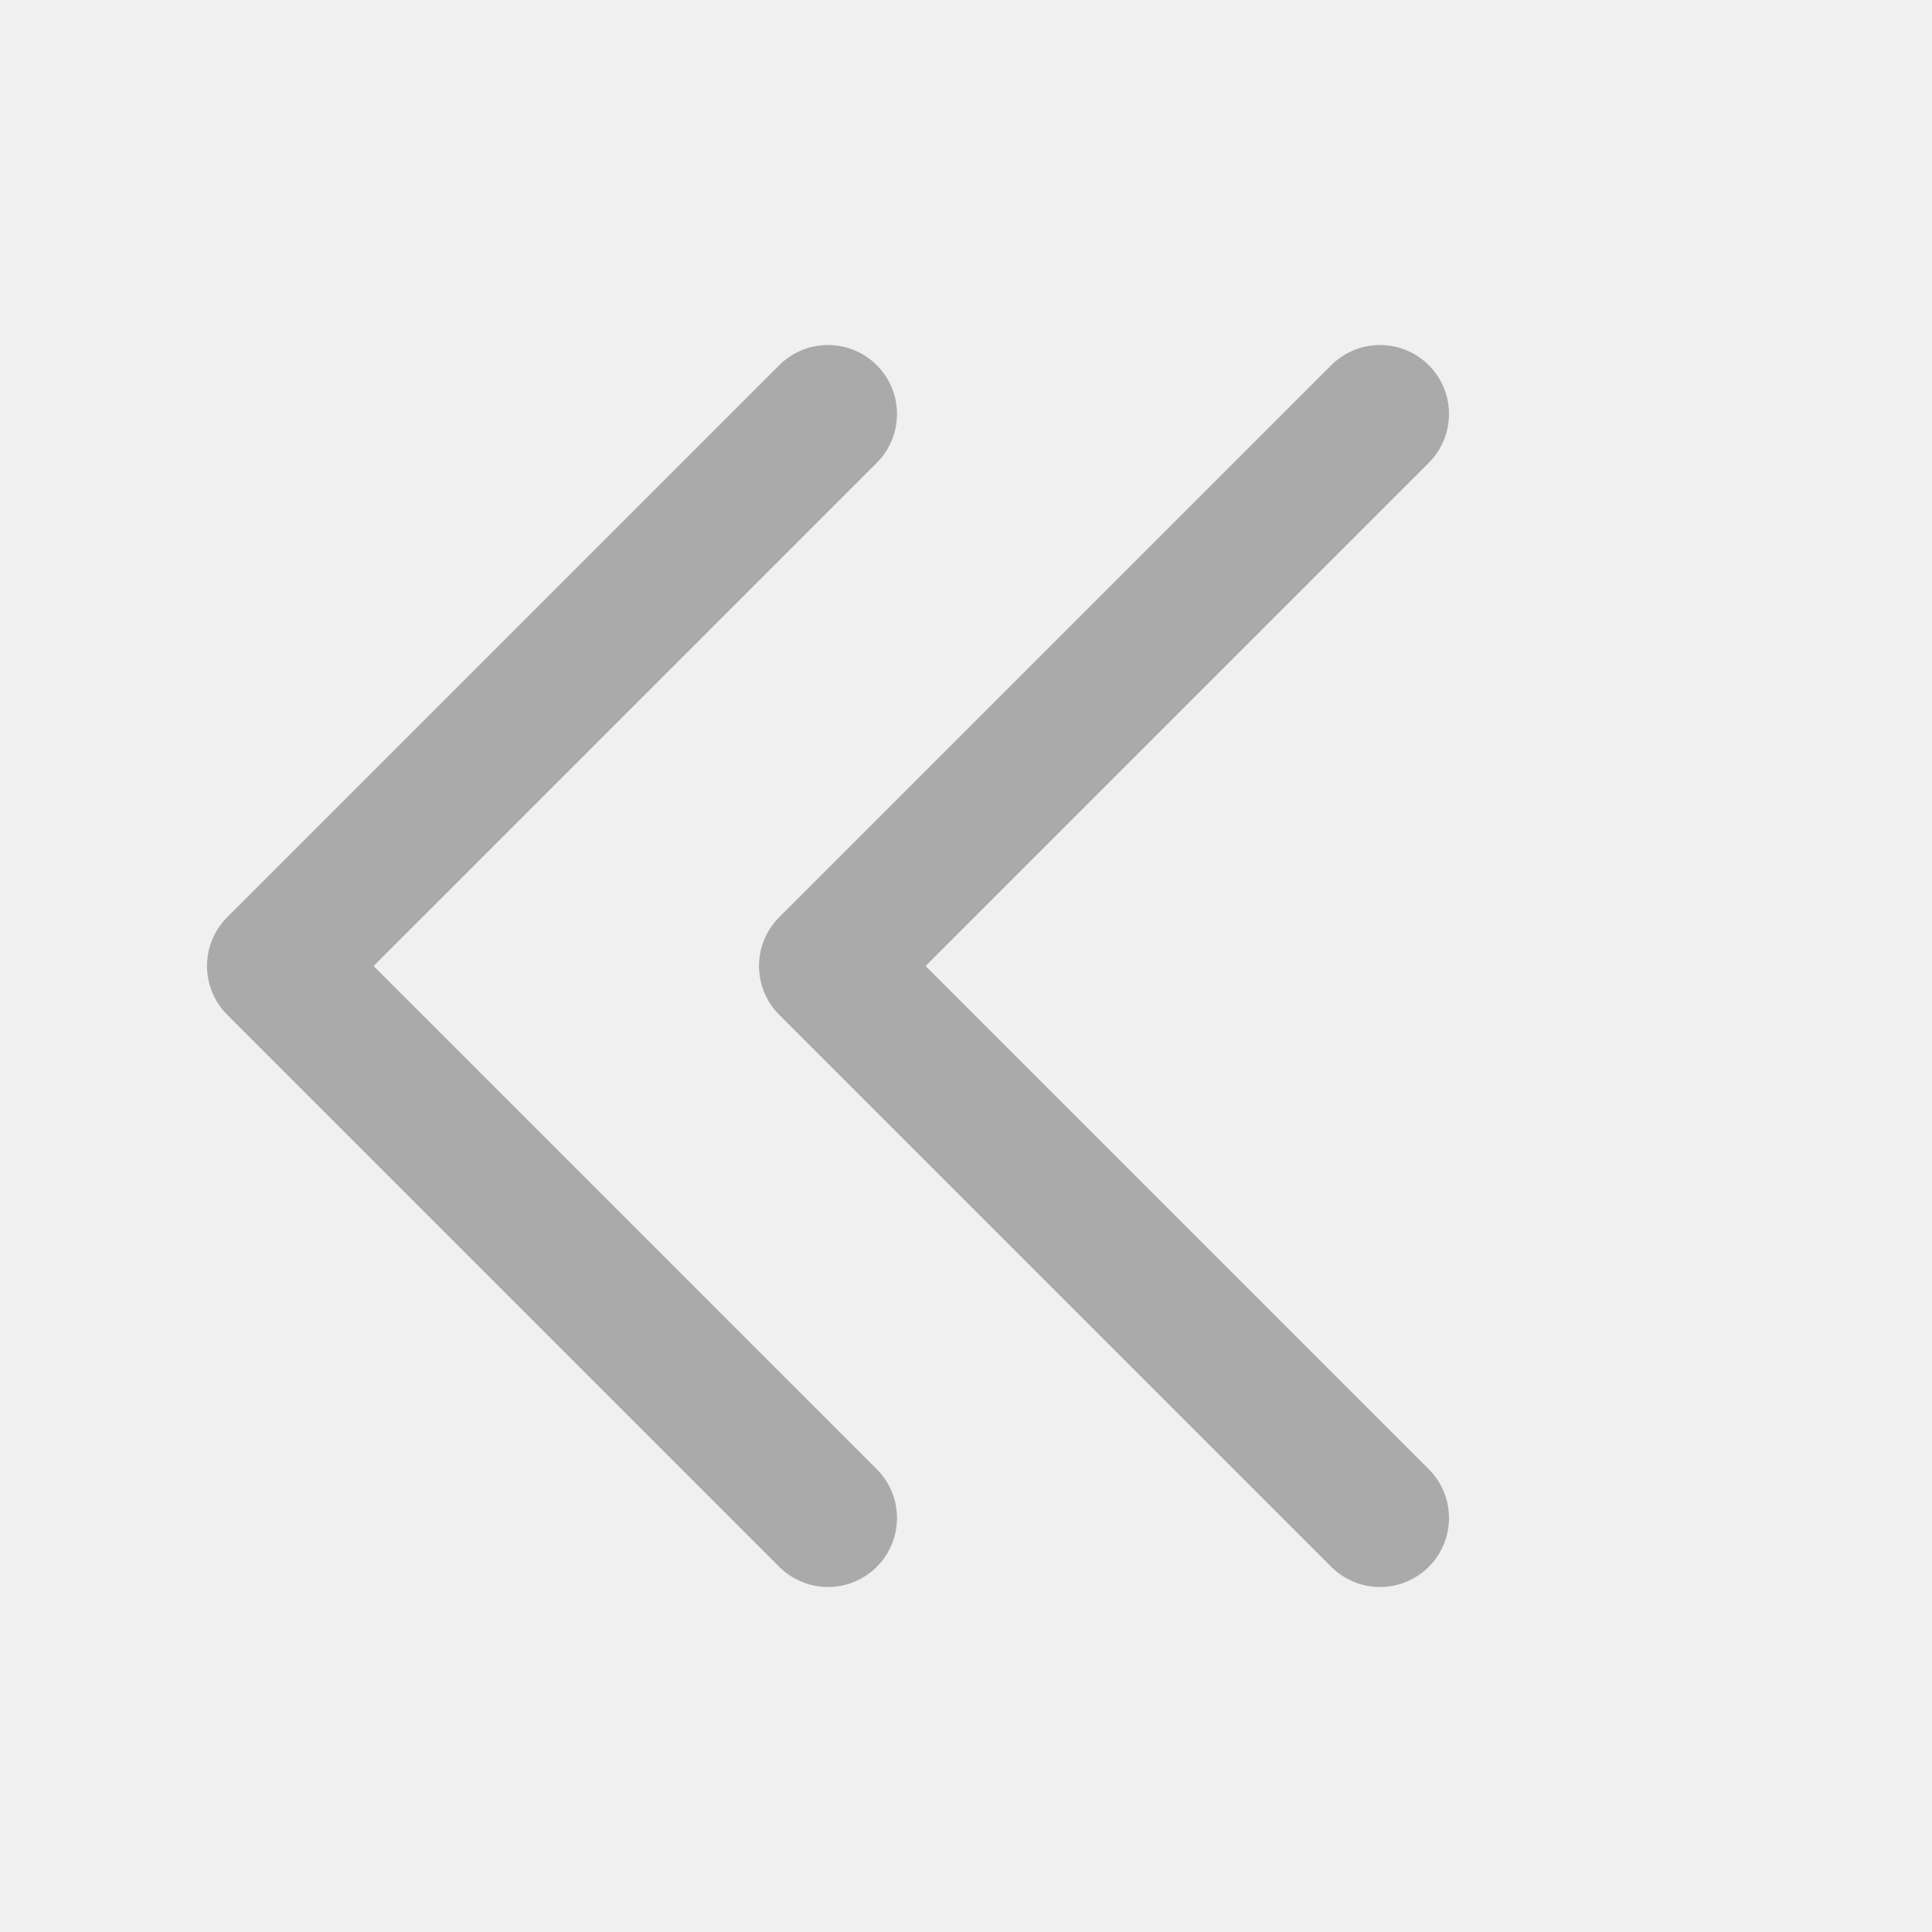
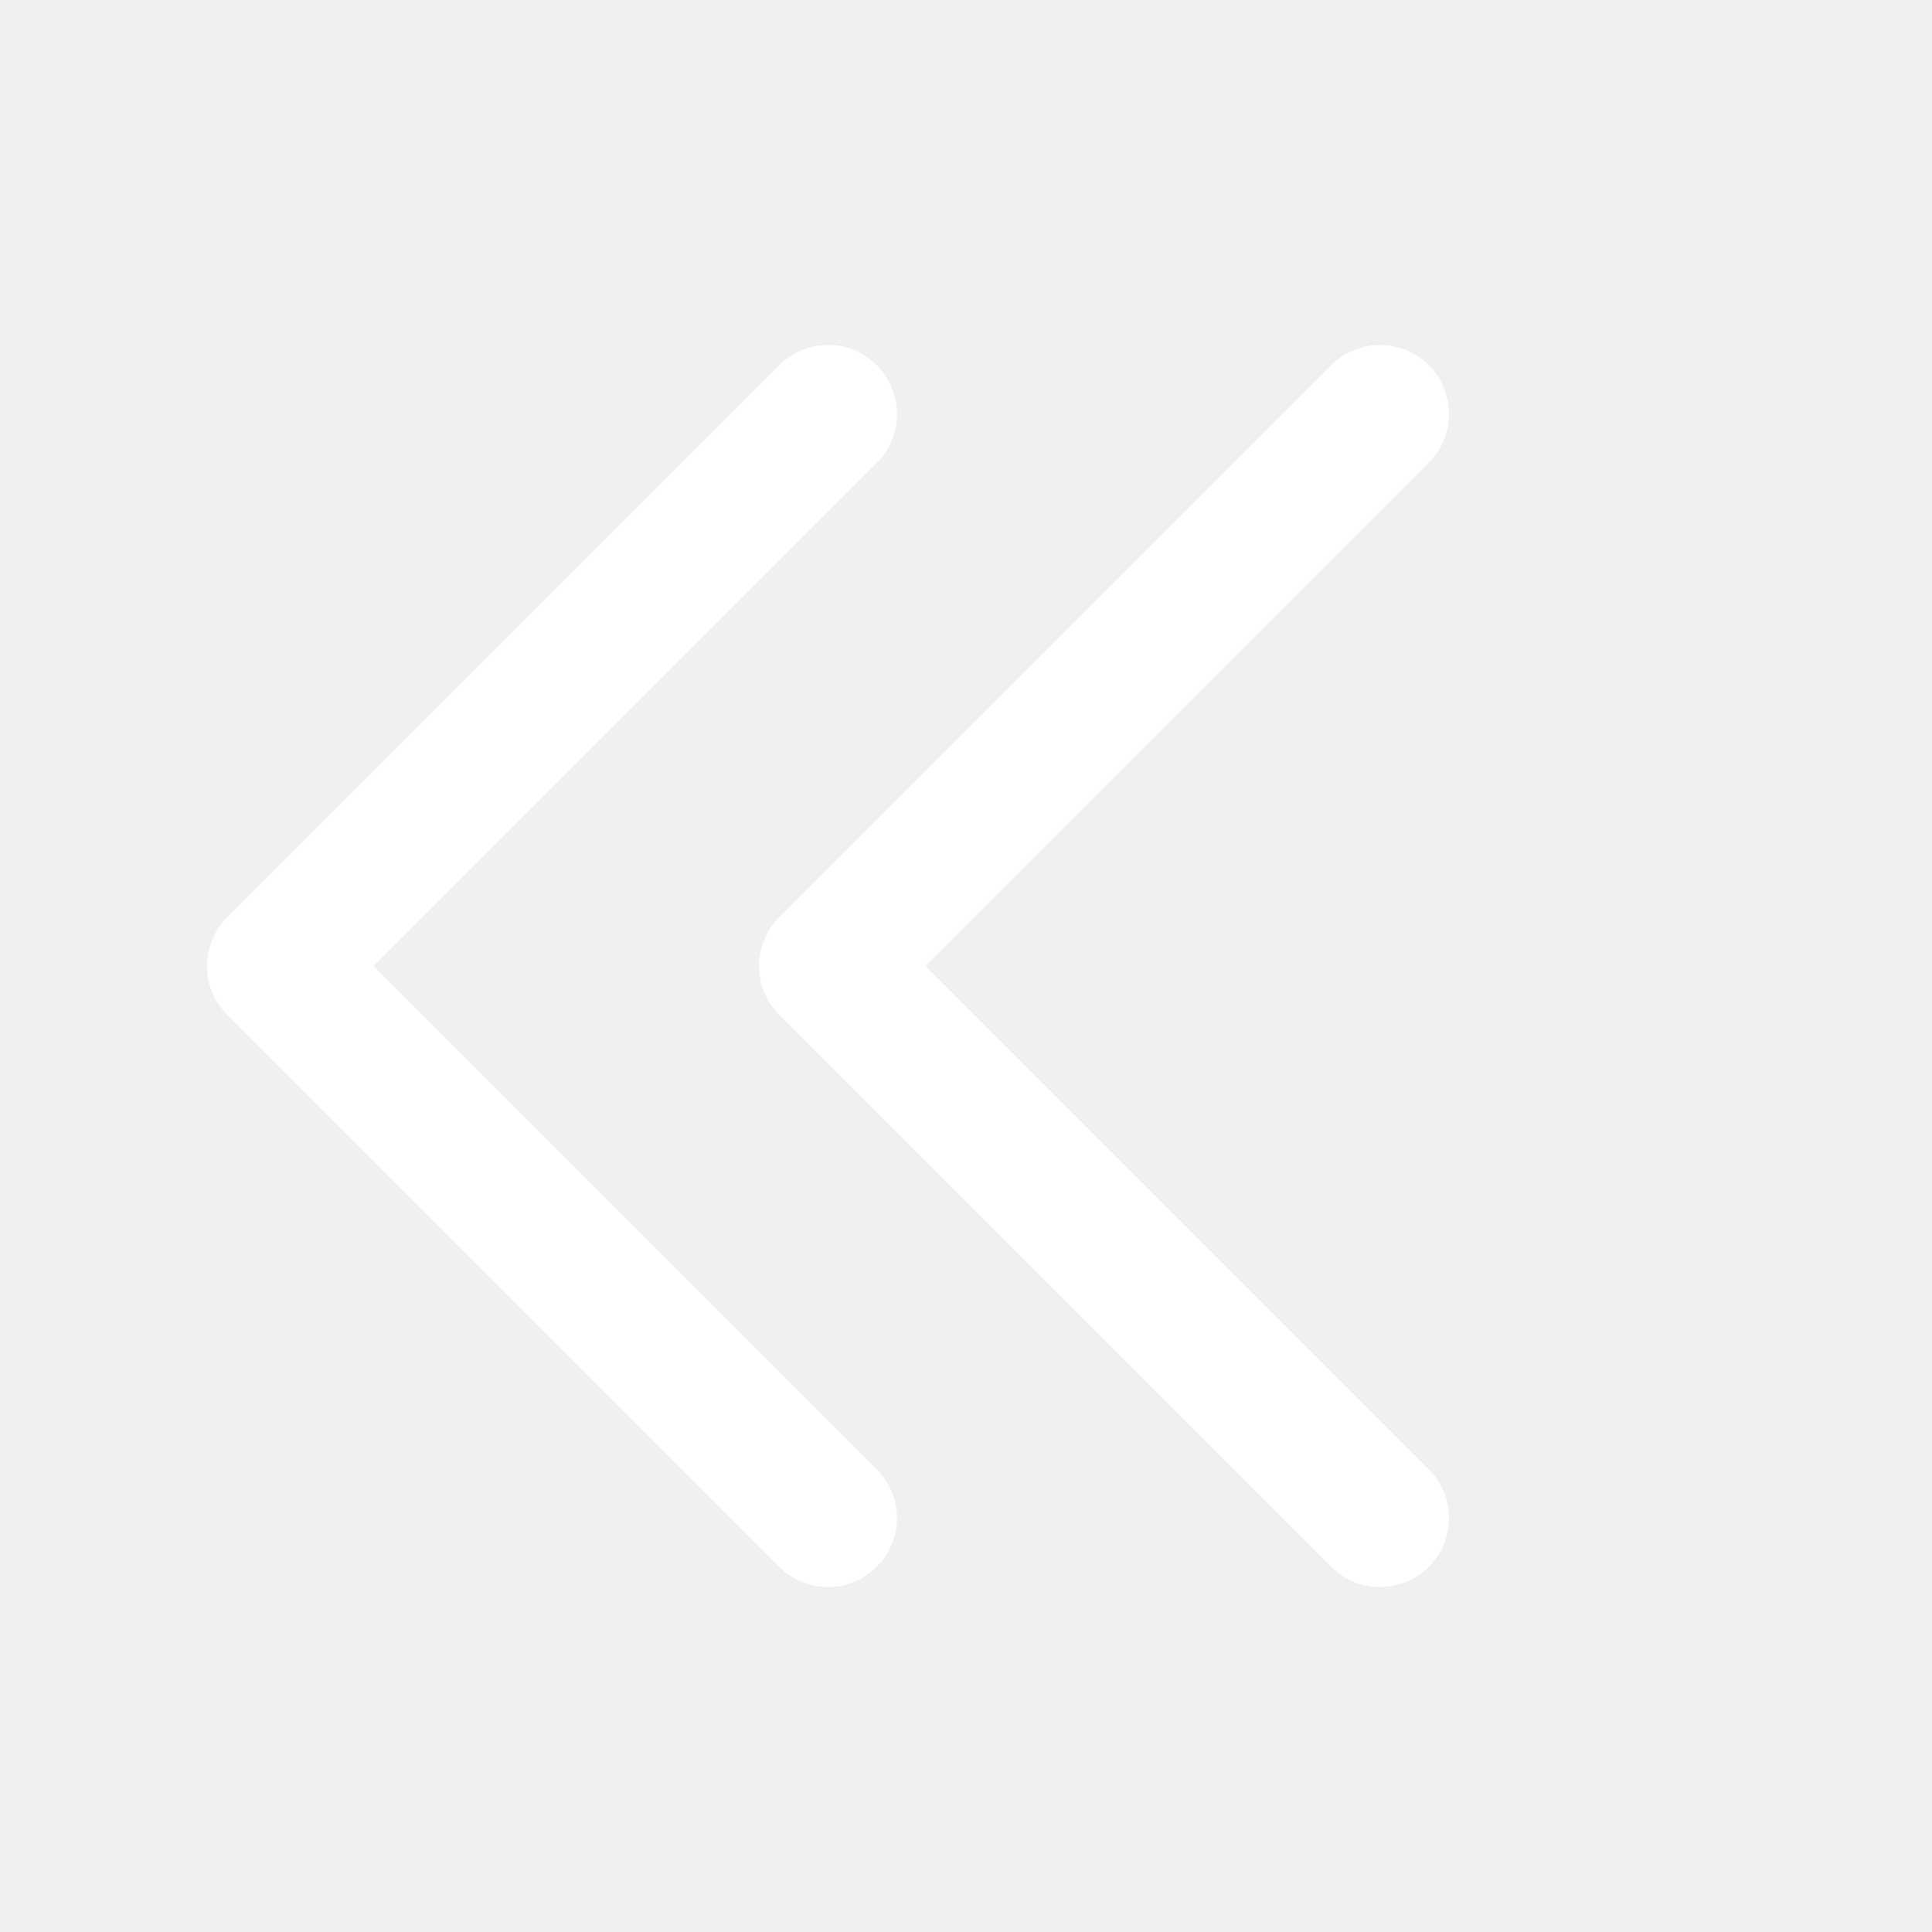
<svg xmlns="http://www.w3.org/2000/svg" width="14" height="14" viewBox="0 0 14 14" fill="none">
-   <path d="M6 3 2 7l4 4M10 3 6 7l4 4" stroke="#AAA" stroke-linecap="round" stroke-linejoin="round" />
+   <path d="M6 3 2 7l4 4M10 3 6 7l4 4" stroke="#fff" stroke-linecap="round" stroke-linejoin="round" />
</svg>
